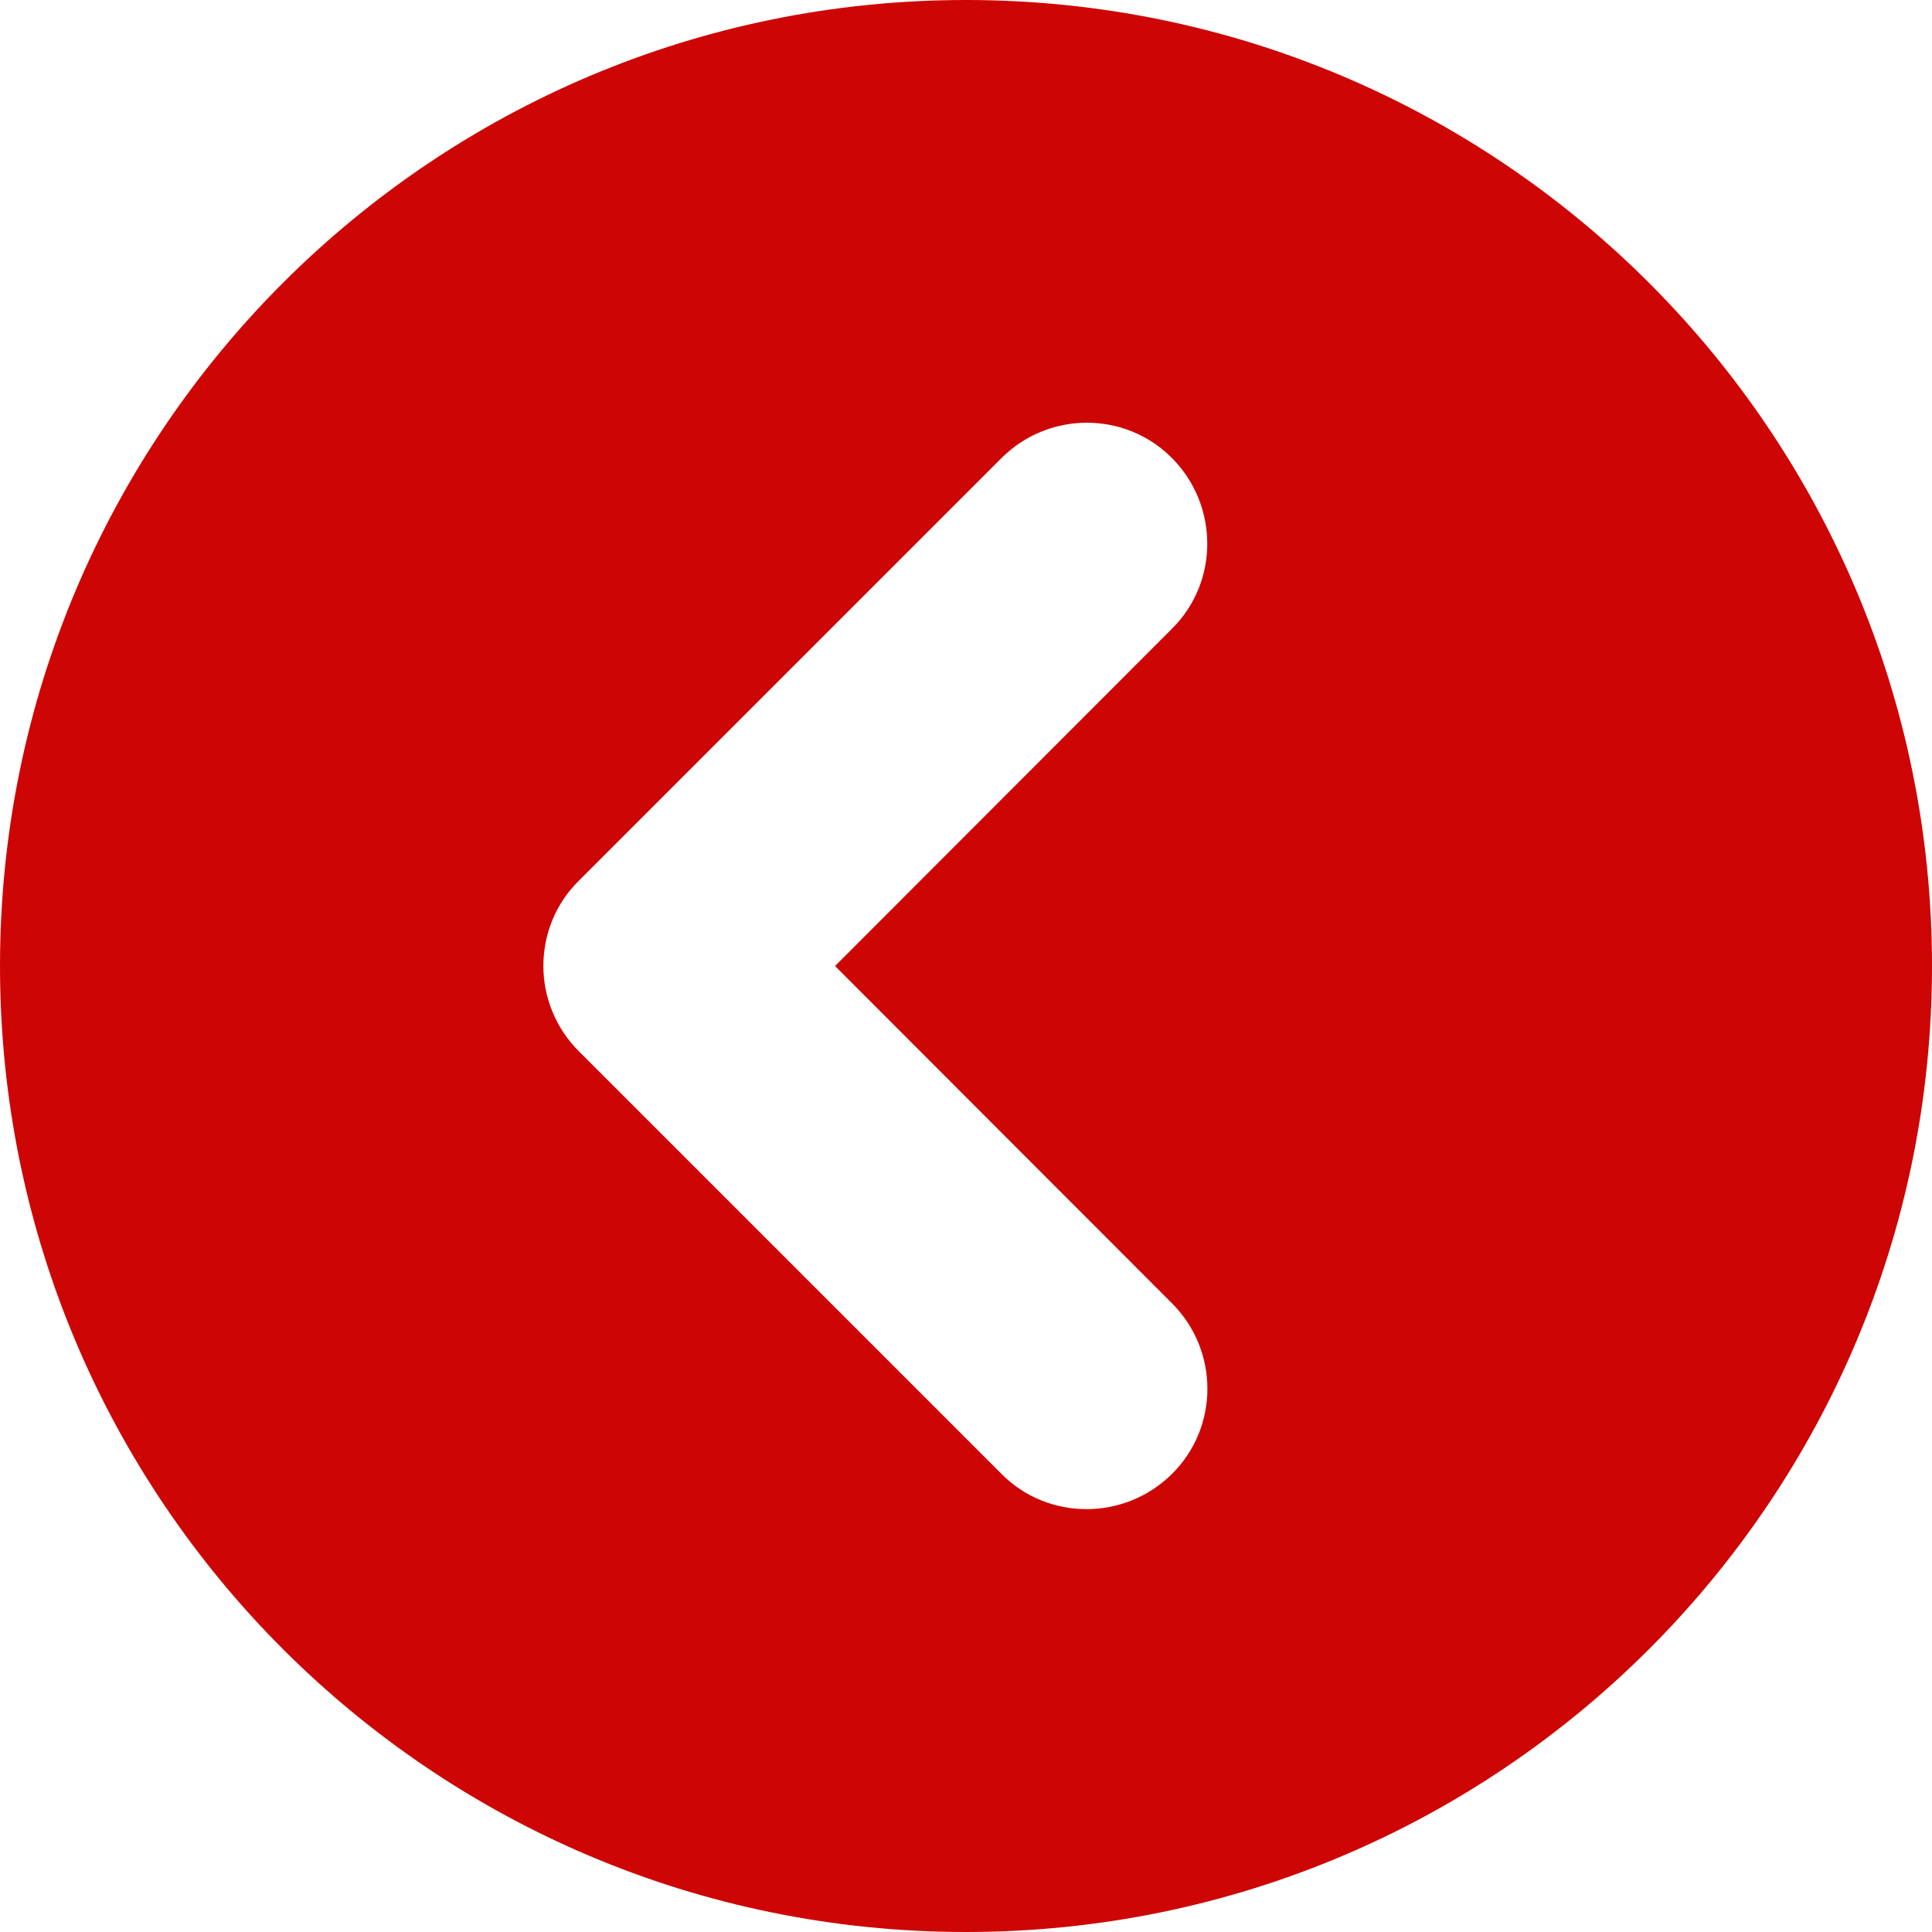
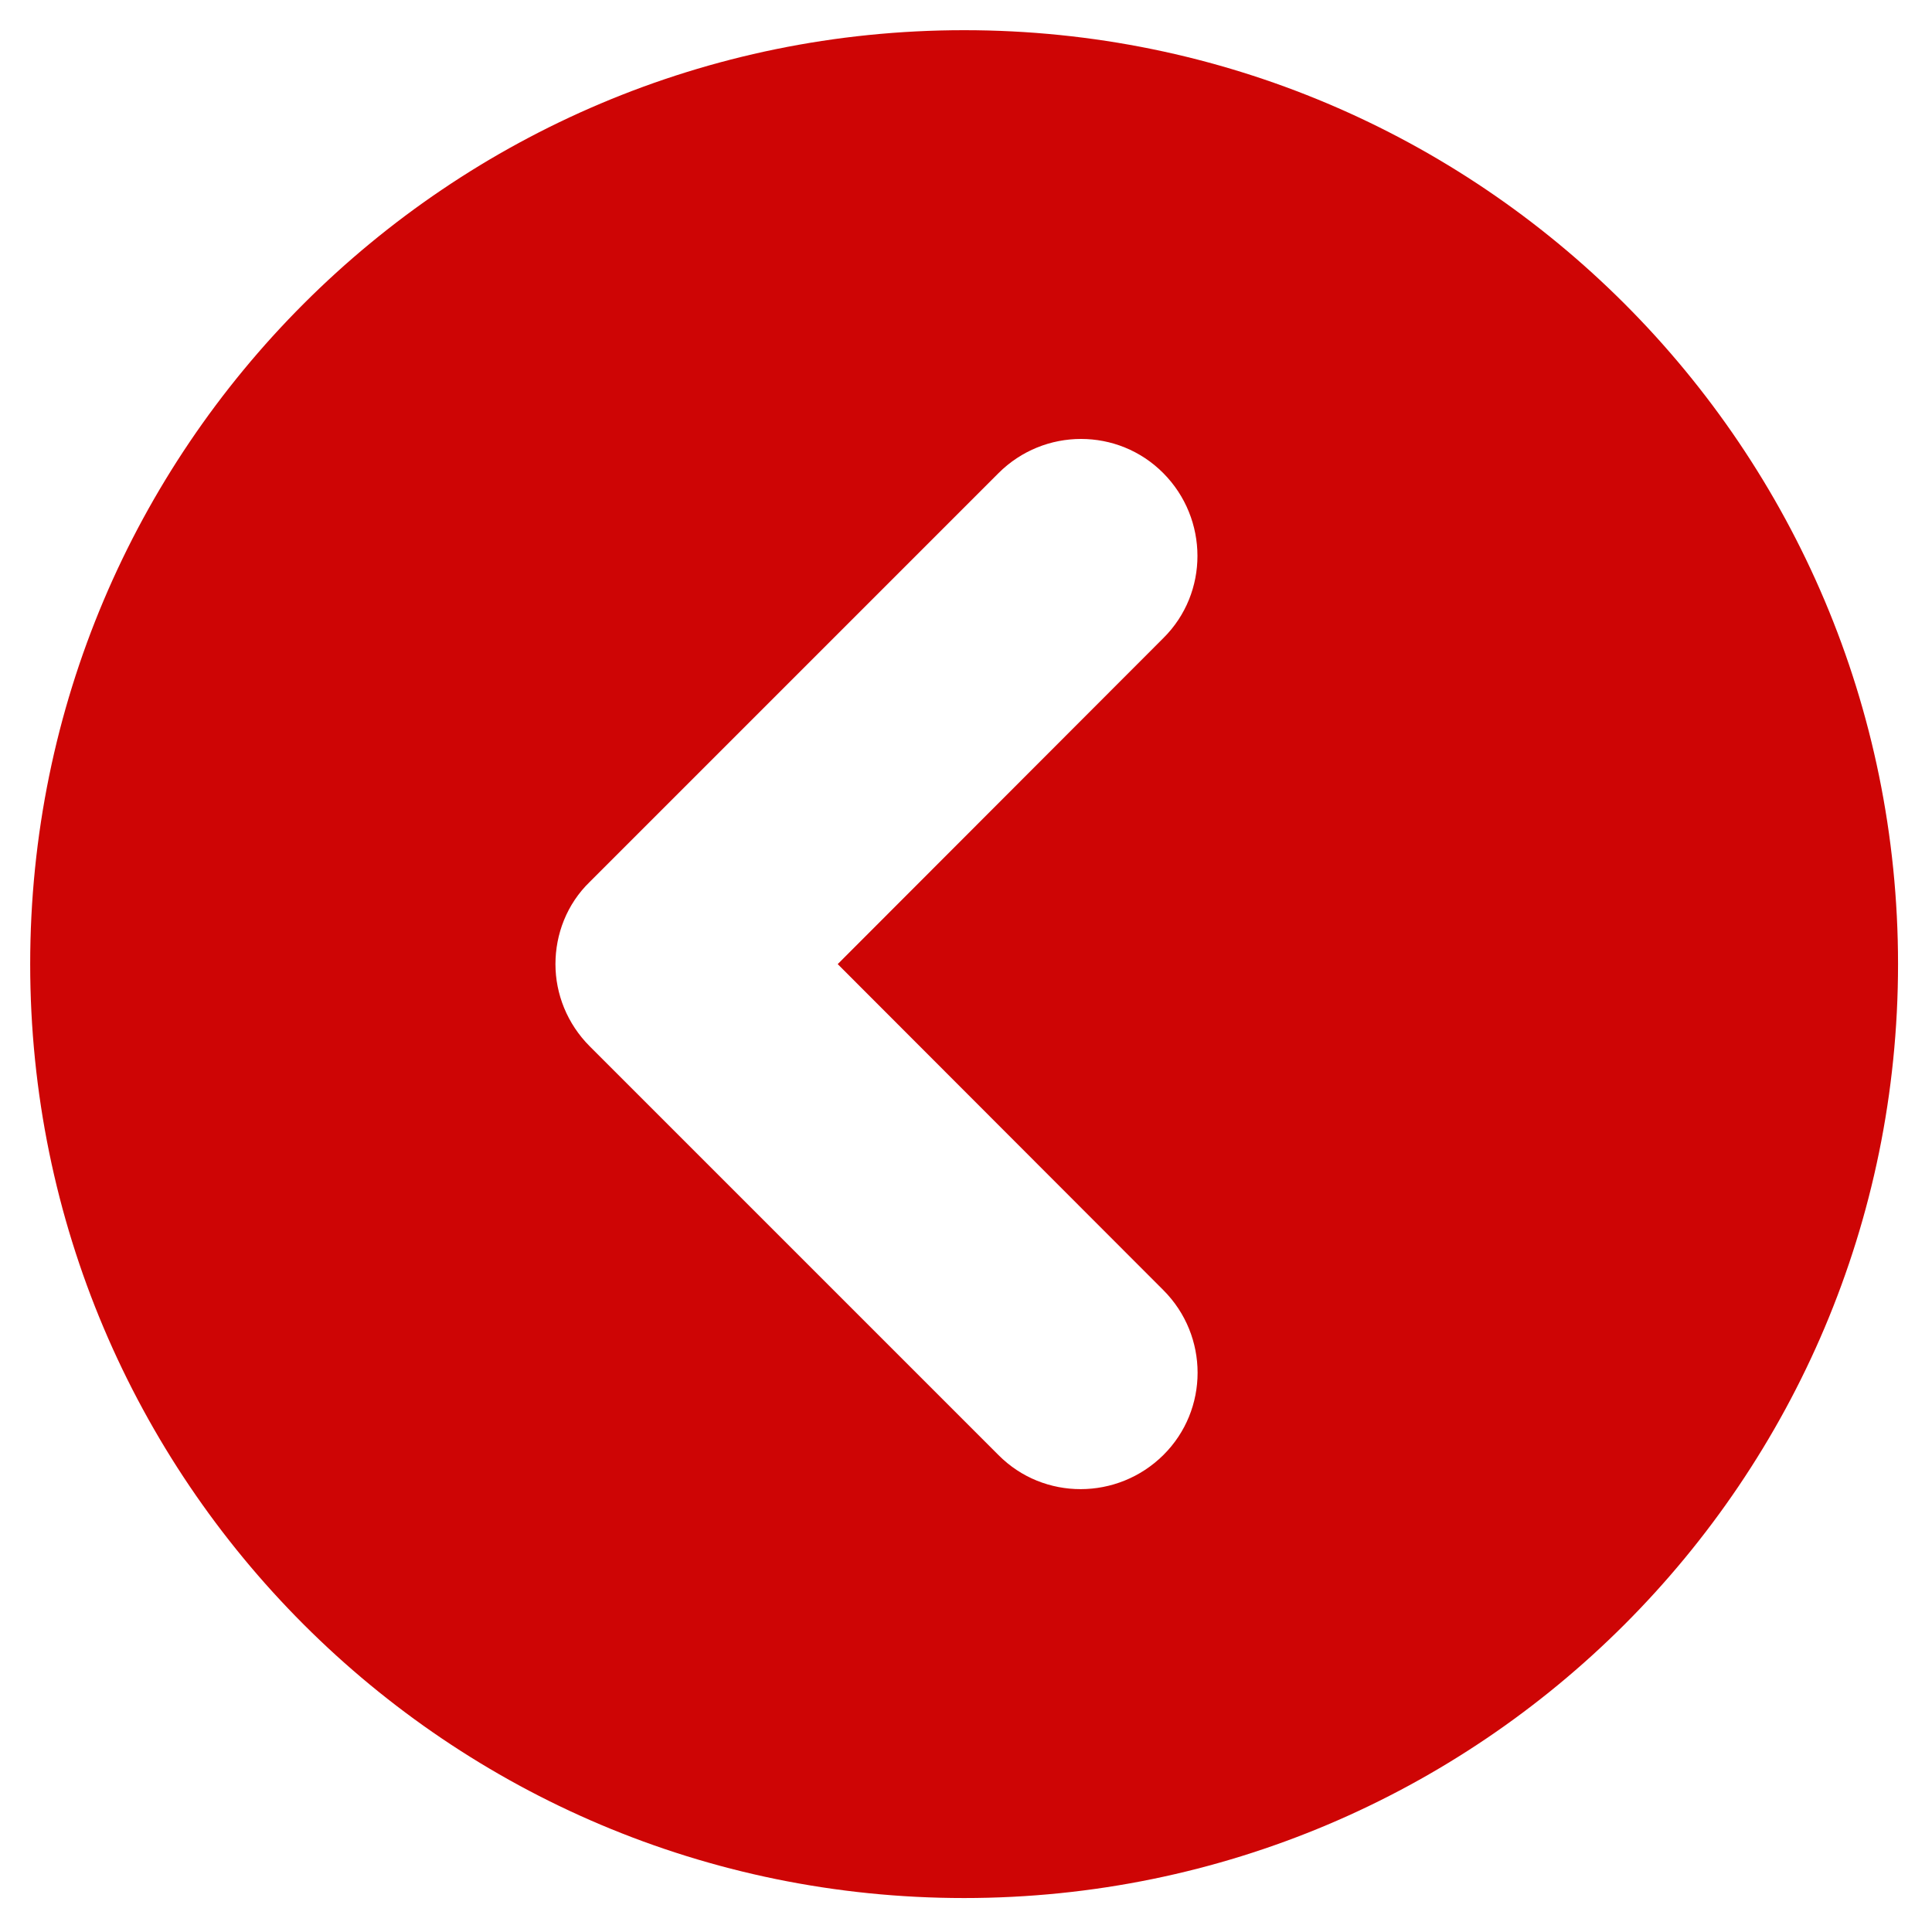
<svg xmlns="http://www.w3.org/2000/svg" version="1.1" id="Layer_1" x="0px" y="0px" viewBox="0 0 512 512" style="enable-background:new 0 0 512 512;" xml:space="preserve">
  <style type="text/css">
	.st0{fill:#CE0505;}
</style>
-   <path class="st0" d="M256,0C114.6,0,0,114.6,0,256s114.6,256,256,256s256-114.6,256-256S397.4,0,256,0z M310.6,345.4  c12.5,12.5,12.5,32.8,0,45.2s-32.8,12.5-45.2,0l-112-112c-6.2-6.2-9.4-14.4-9.4-22.6s3.1-16.4,9.4-22.6l112-112  c12.5-12.5,32.8-12.5,45.2,0s12.5,32.8,0,45.2L221.3,256L310.6,345.4z" />
+   <path class="st0" d="M255.5,8C118.8,8,8,118.8,8,255.5S118.8,503,255.5,503S503,392.2,503,255.5S392.2,8,255.5,8z M308.3,341.9  c12.1,12.1,12.1,31.7,0,43.7s-31.7,12.1-43.7,0L156.3,277.3c-6-6-9.1-13.9-9.1-21.8c0-7.9,3-15.9,9.1-21.8l108.3-108.3  c12.1-12.1,31.7-12.1,43.7,0s12.1,31.7,0,43.7L222,255.5L308.3,341.9z" />
</svg>
